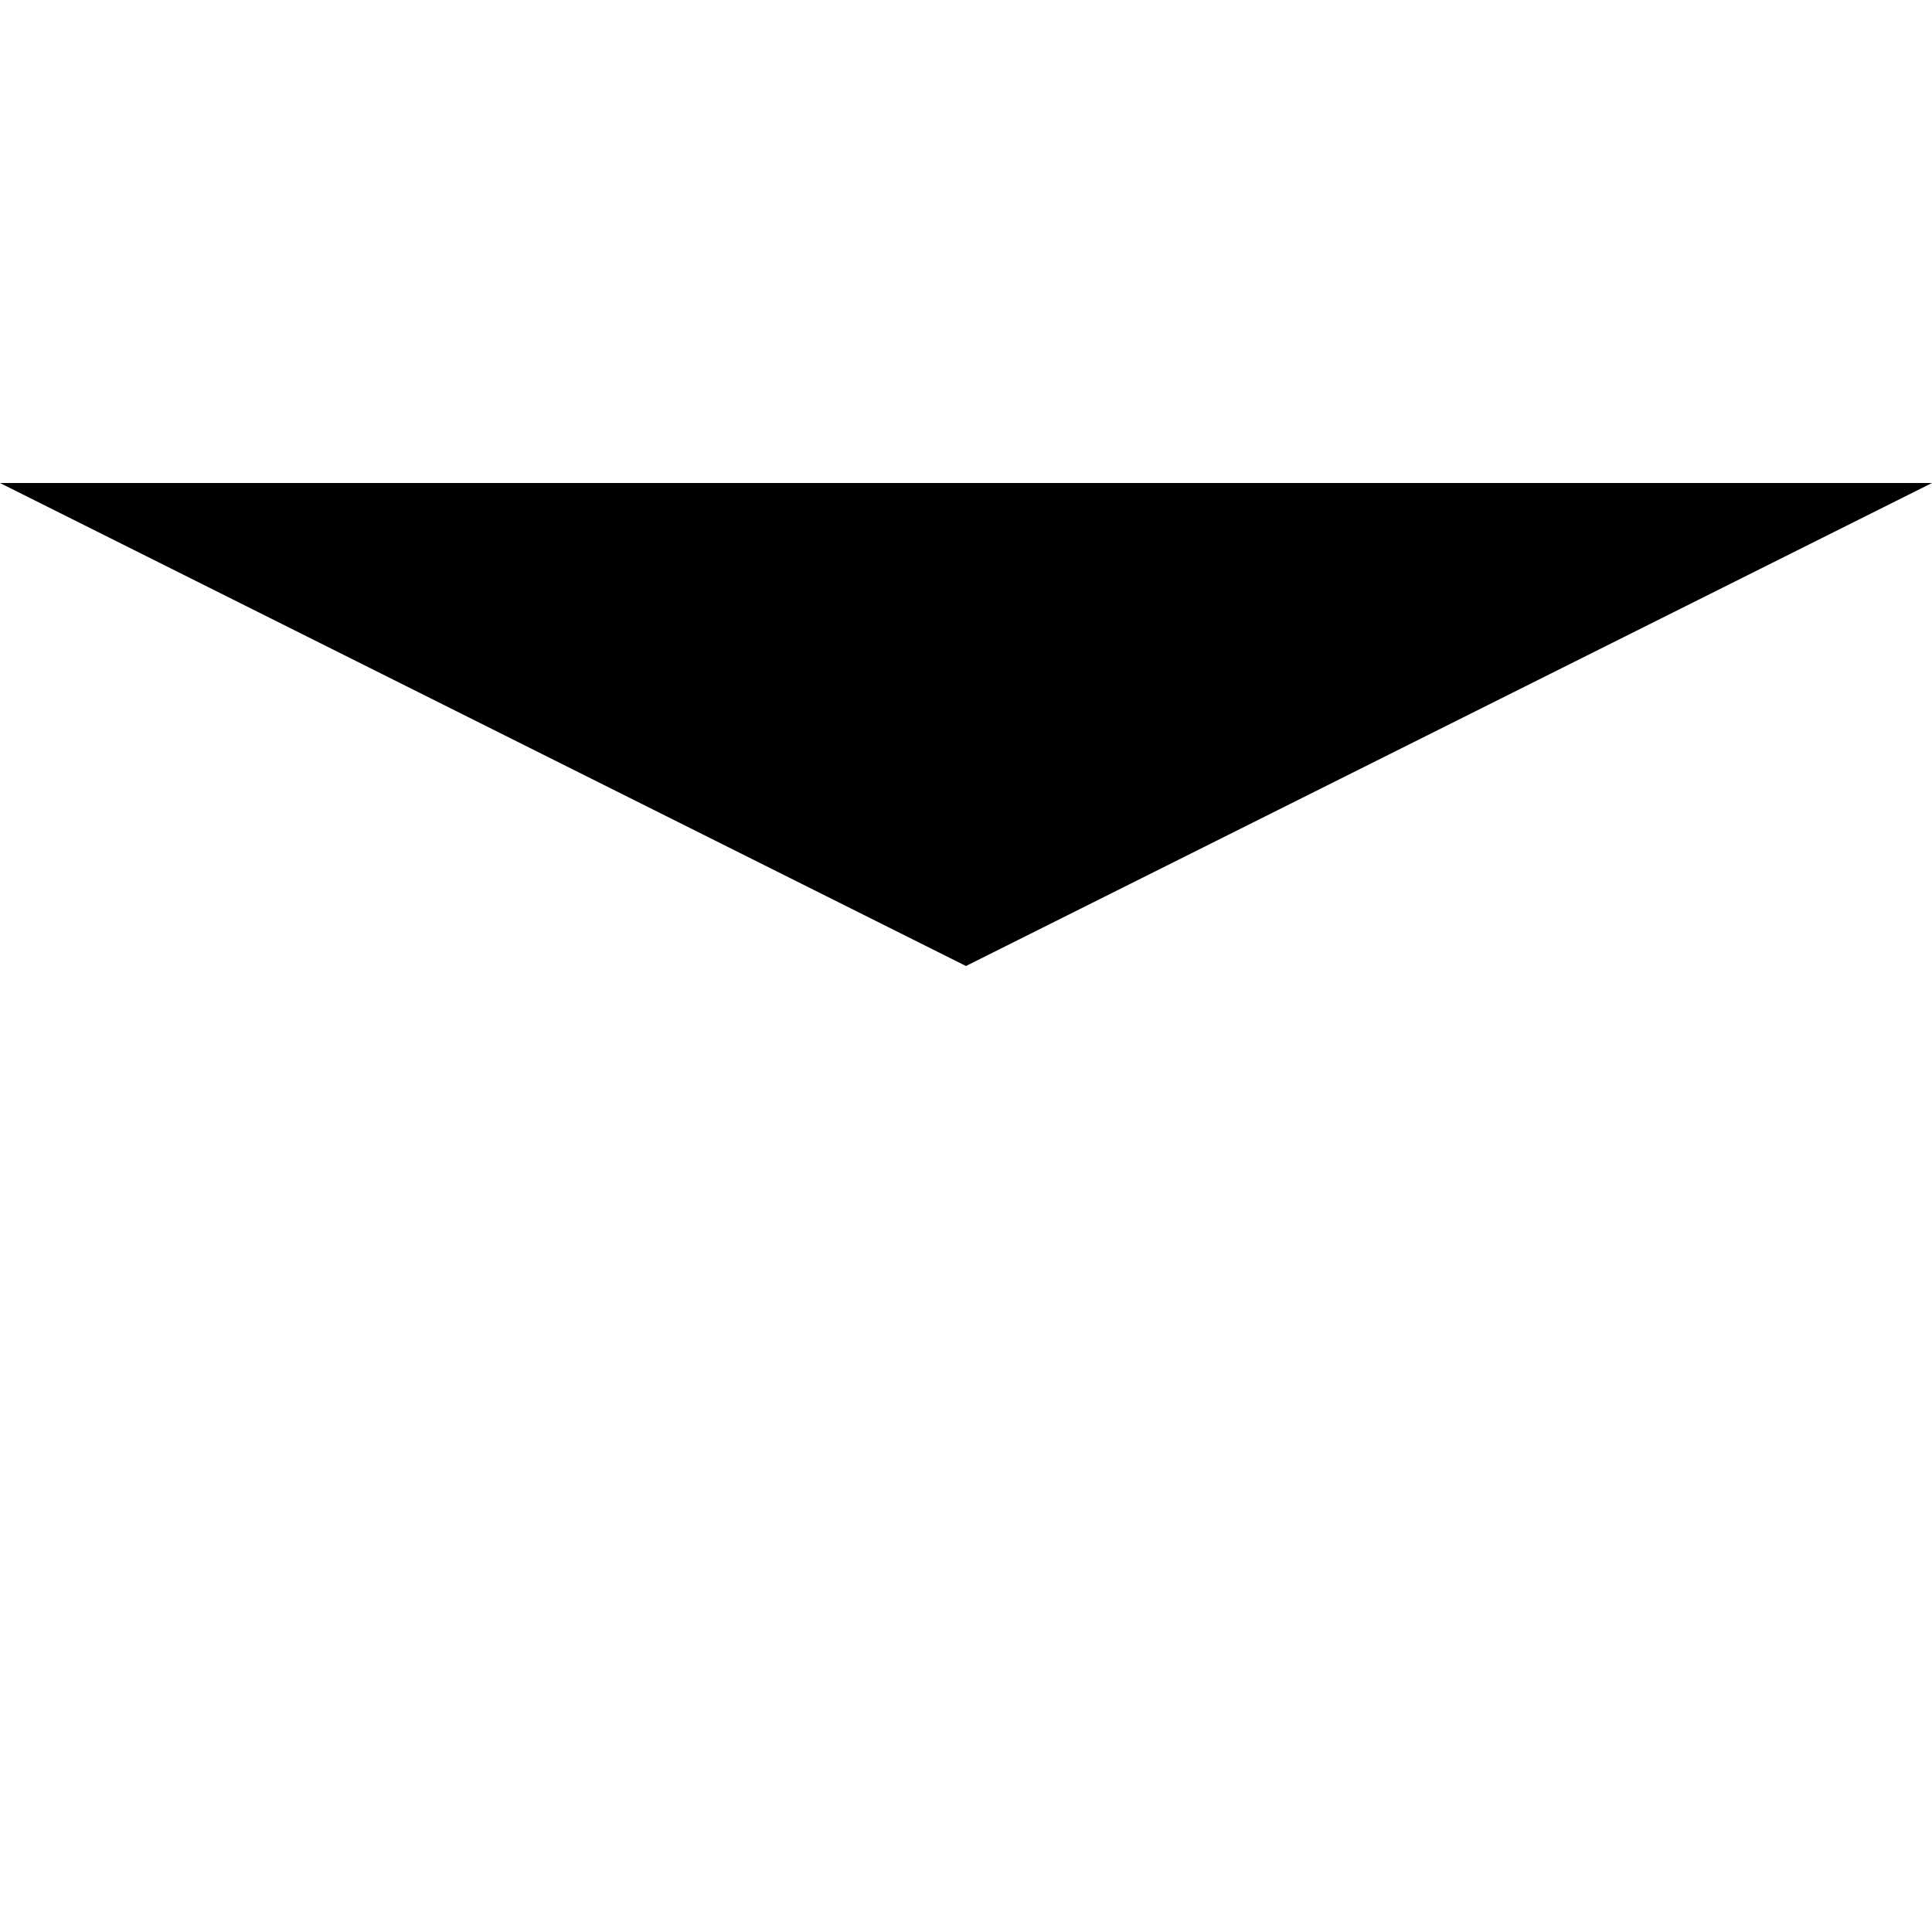
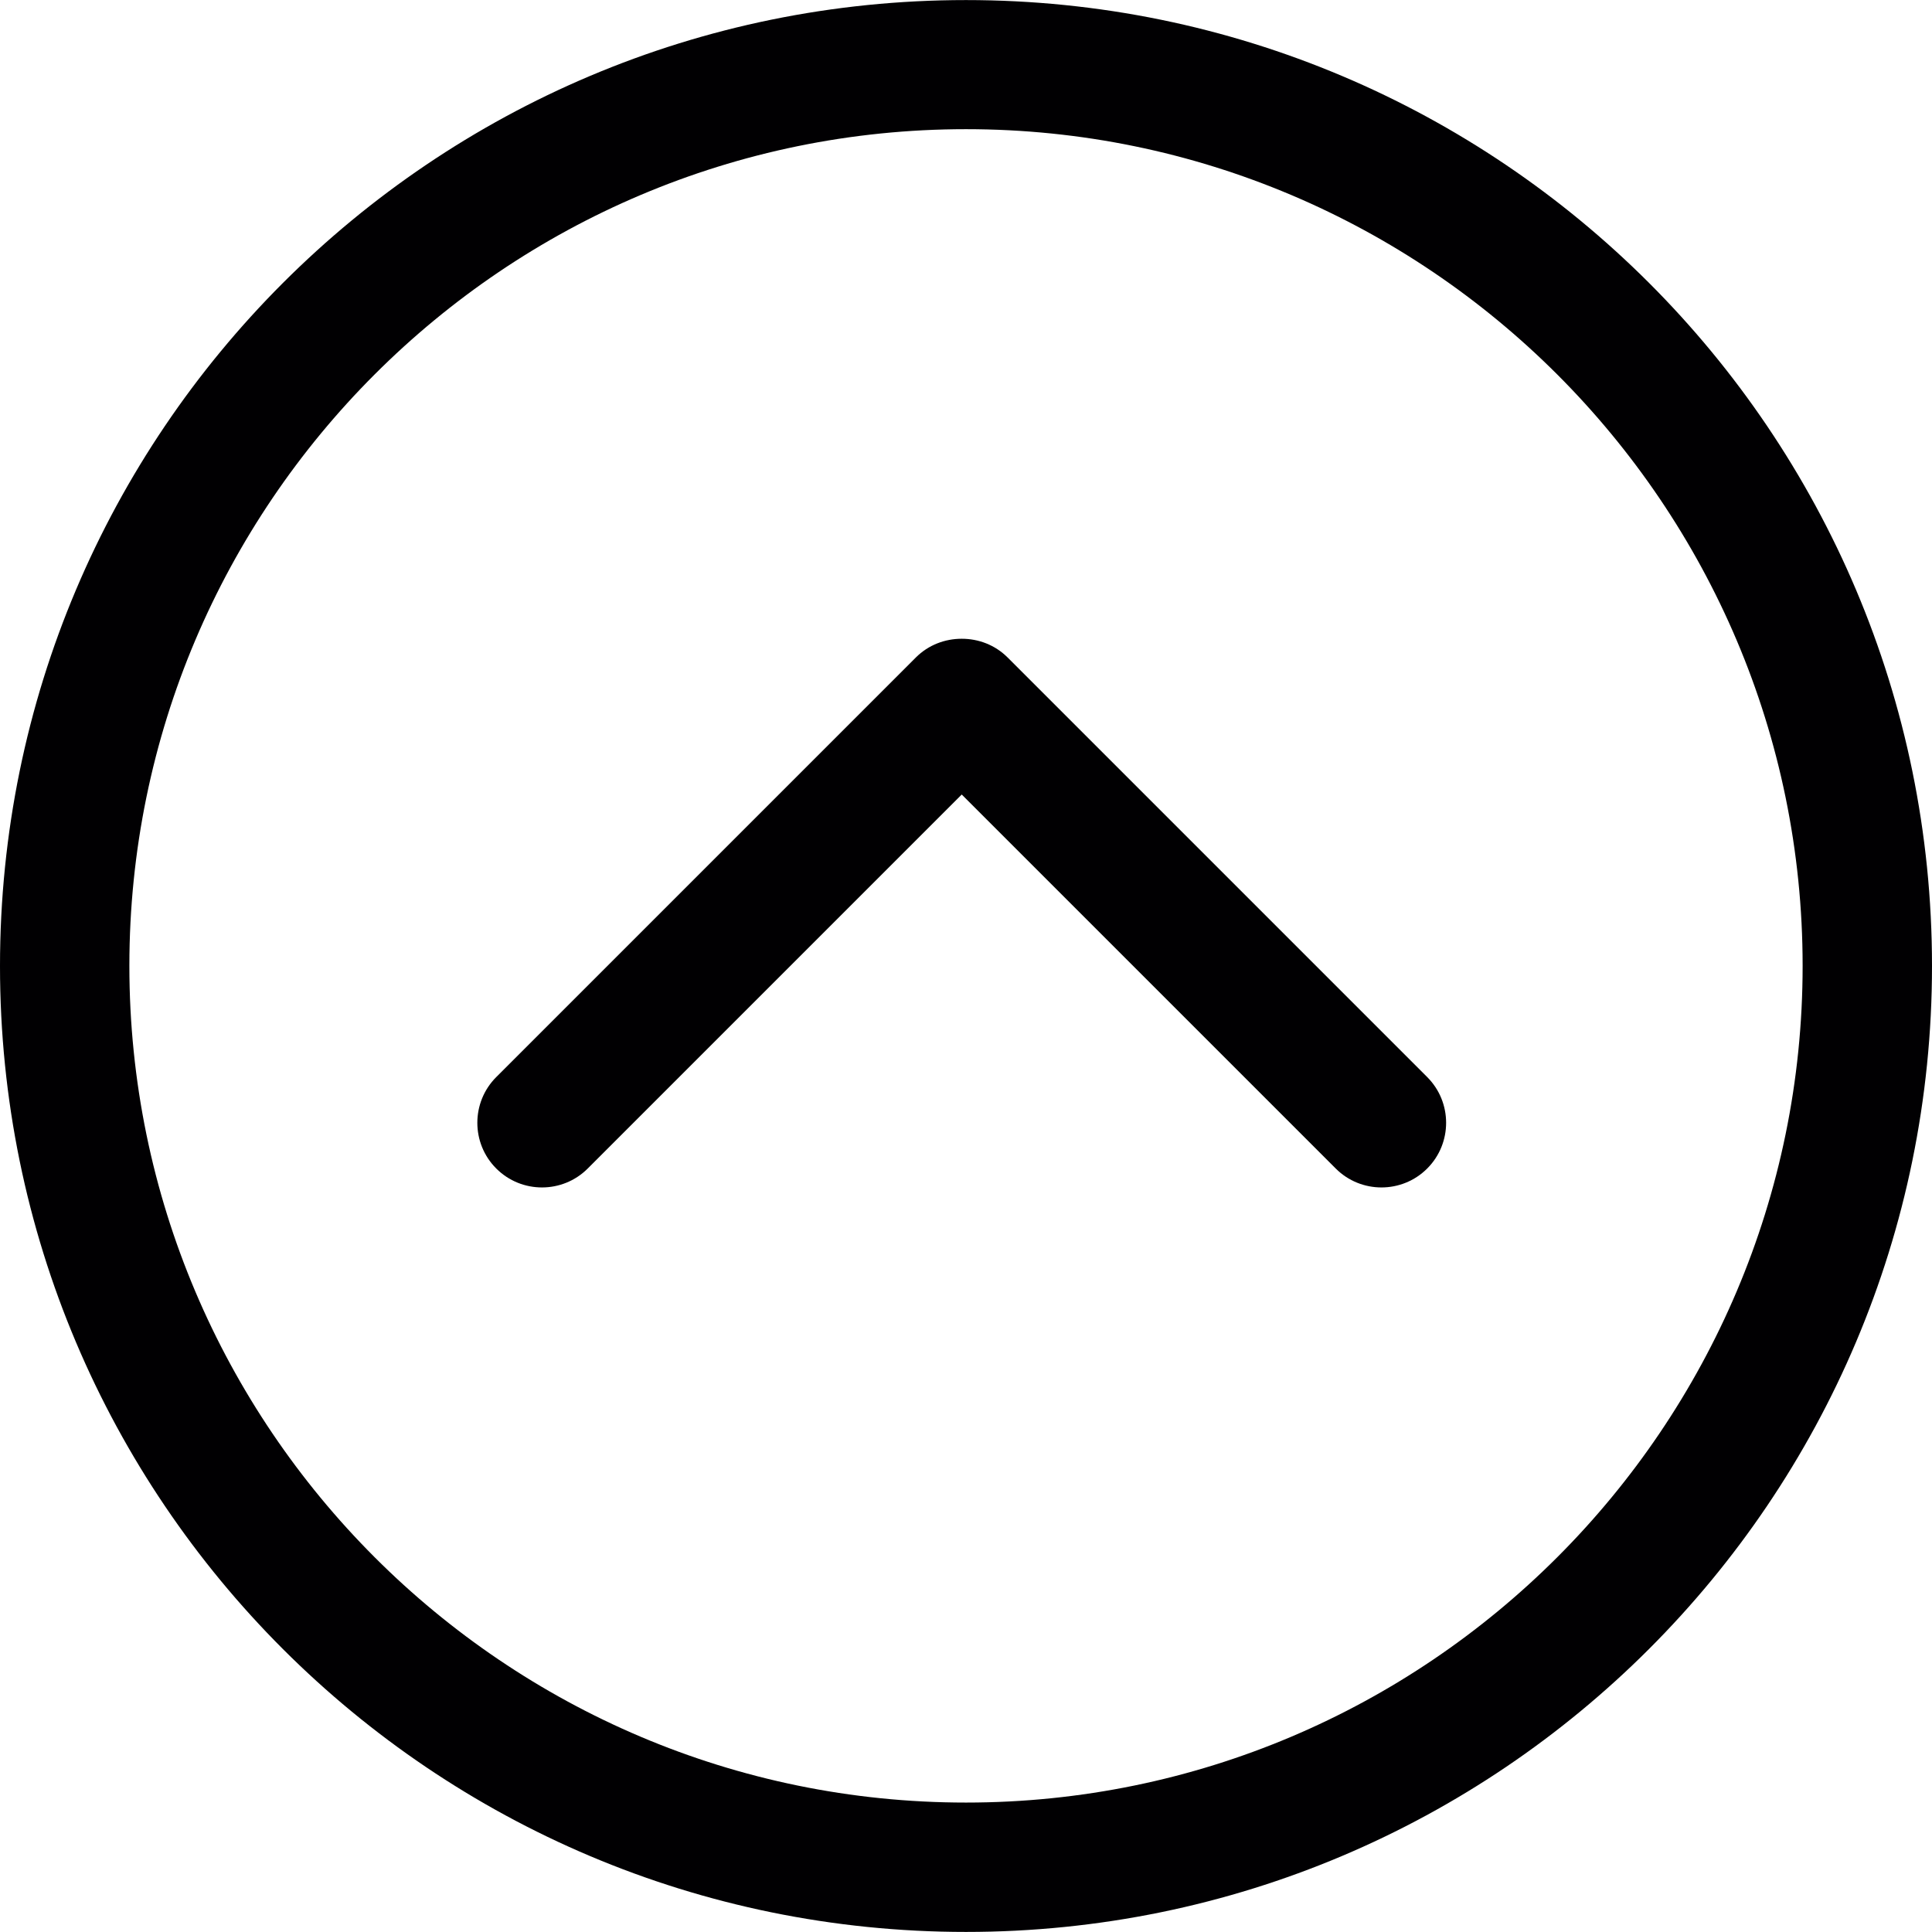
- <svg xmlns="http://www.w3.org/2000/svg" version="1.1" id="Capa_1" x="0px" y="0px" width="15px" height="15px" viewBox="0 0 15 15" style="enable-background:new 0 0 15 15;" xml:space="preserve">
+ <svg xmlns="http://www.w3.org/2000/svg" version="1.1" id="Capa_1" x="0px" y="0px" viewBox="0 0 474.64 474.64" style="enable-background:new 0 0 474.64 474.64;" xml:space="preserve">
  <g>
-     <g id="arrow-drop-up">
-       <polygon points="0,3.75 7.5,7.5 15,3.75   " />
+     <g>
+       <g>
+         <path style="fill:#010002;" d="M237.32,0.016C106.249,0.016,0,106.233,0,237.336s106.281,237.288,237.32,237.288     s237.32-106.249,237.32-237.32S368.391,0.016,237.32,0.016z M237.32,442.841c-113.336,0-205.537-92.169-205.537-205.569     S123.983,31.735,237.32,31.735s205.537,92.233,205.537,205.537S350.688,442.841,237.32,442.841z" />
+         <path style="fill:#010002;" d="M247.554,161.534c-3.115-3.115-7.183-4.608-11.283-4.608s-8.168,1.494-11.283,4.608     L121.918,264.605c-6.198,6.198-6.198,16.273,0,22.47c6.198,6.198,16.273,6.198,22.47,0l91.883-91.883l91.883,91.883     c6.198,6.198,16.273,6.198,22.47,0c6.198-6.198,6.198-16.273,0-22.47L247.554,161.534z" />
+       </g>
    </g>
  </g>
  <g>
</g>
  <g>
</g>
  <g>
</g>
  <g>
</g>
  <g>
</g>
  <g>
</g>
  <g>
</g>
  <g>
</g>
  <g>
</g>
  <g>
</g>
  <g>
</g>
  <g>
</g>
  <g>
</g>
  <g>
</g>
  <g>
</g>
</svg>
